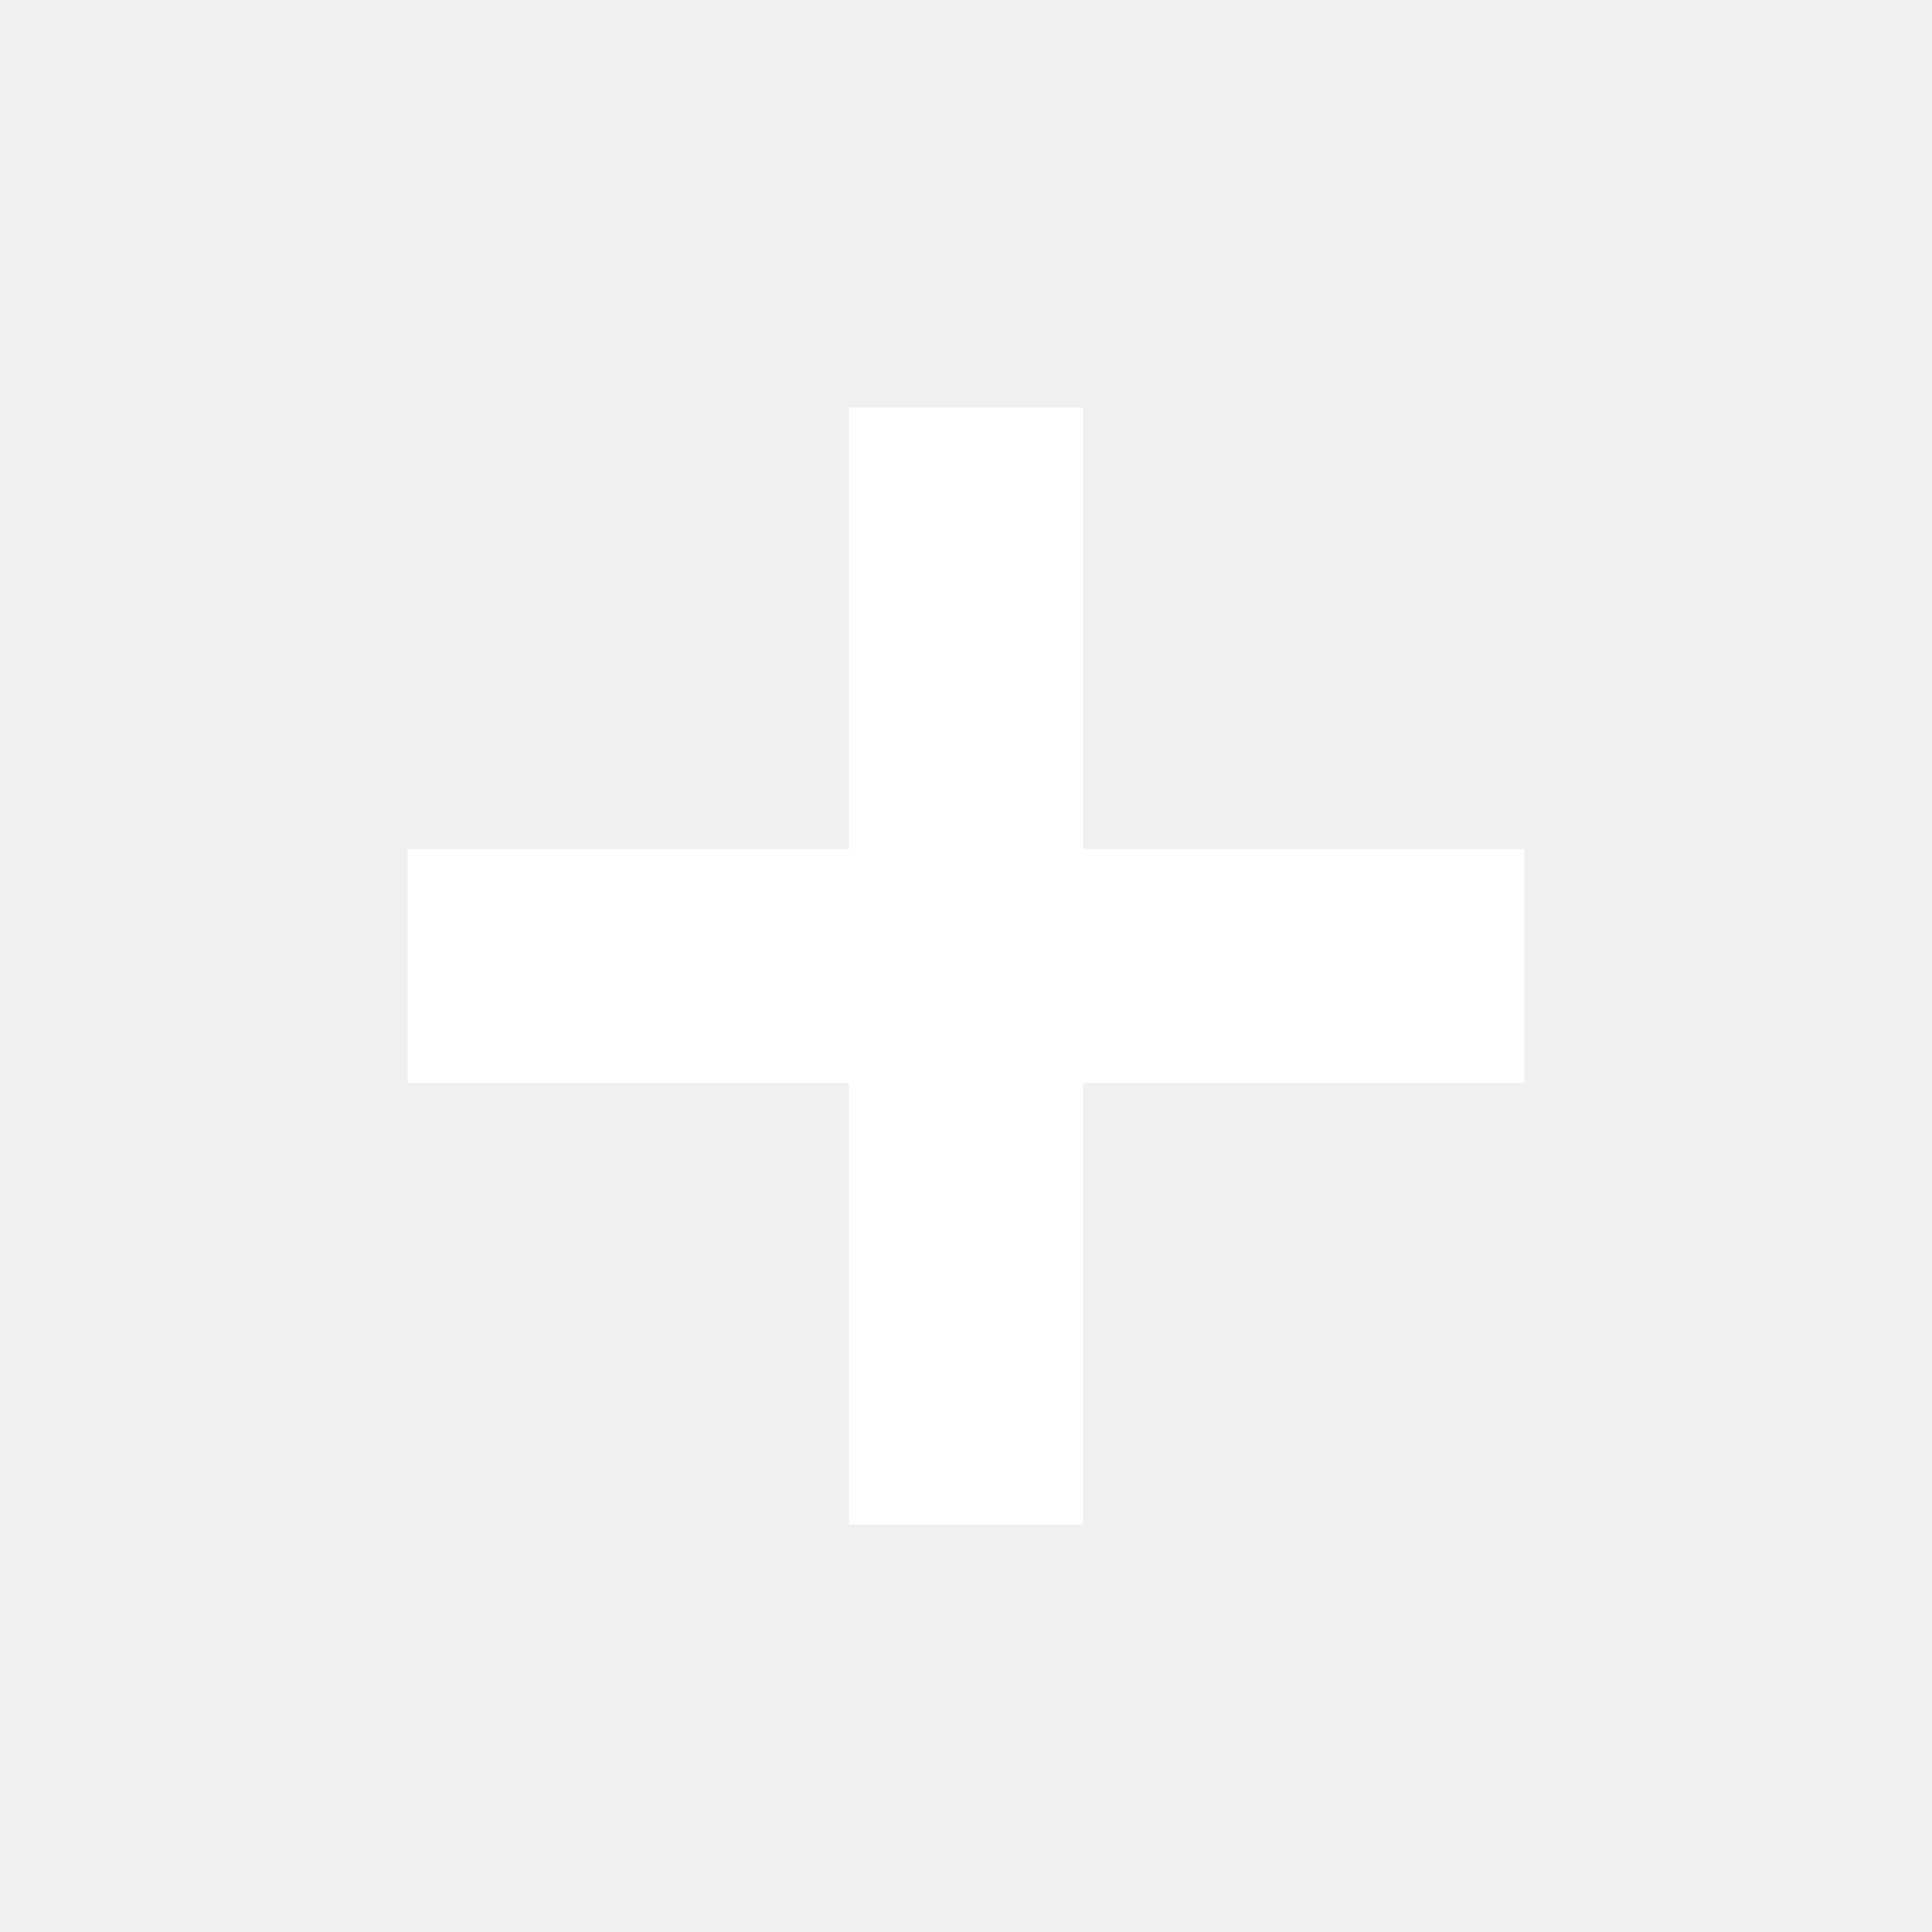
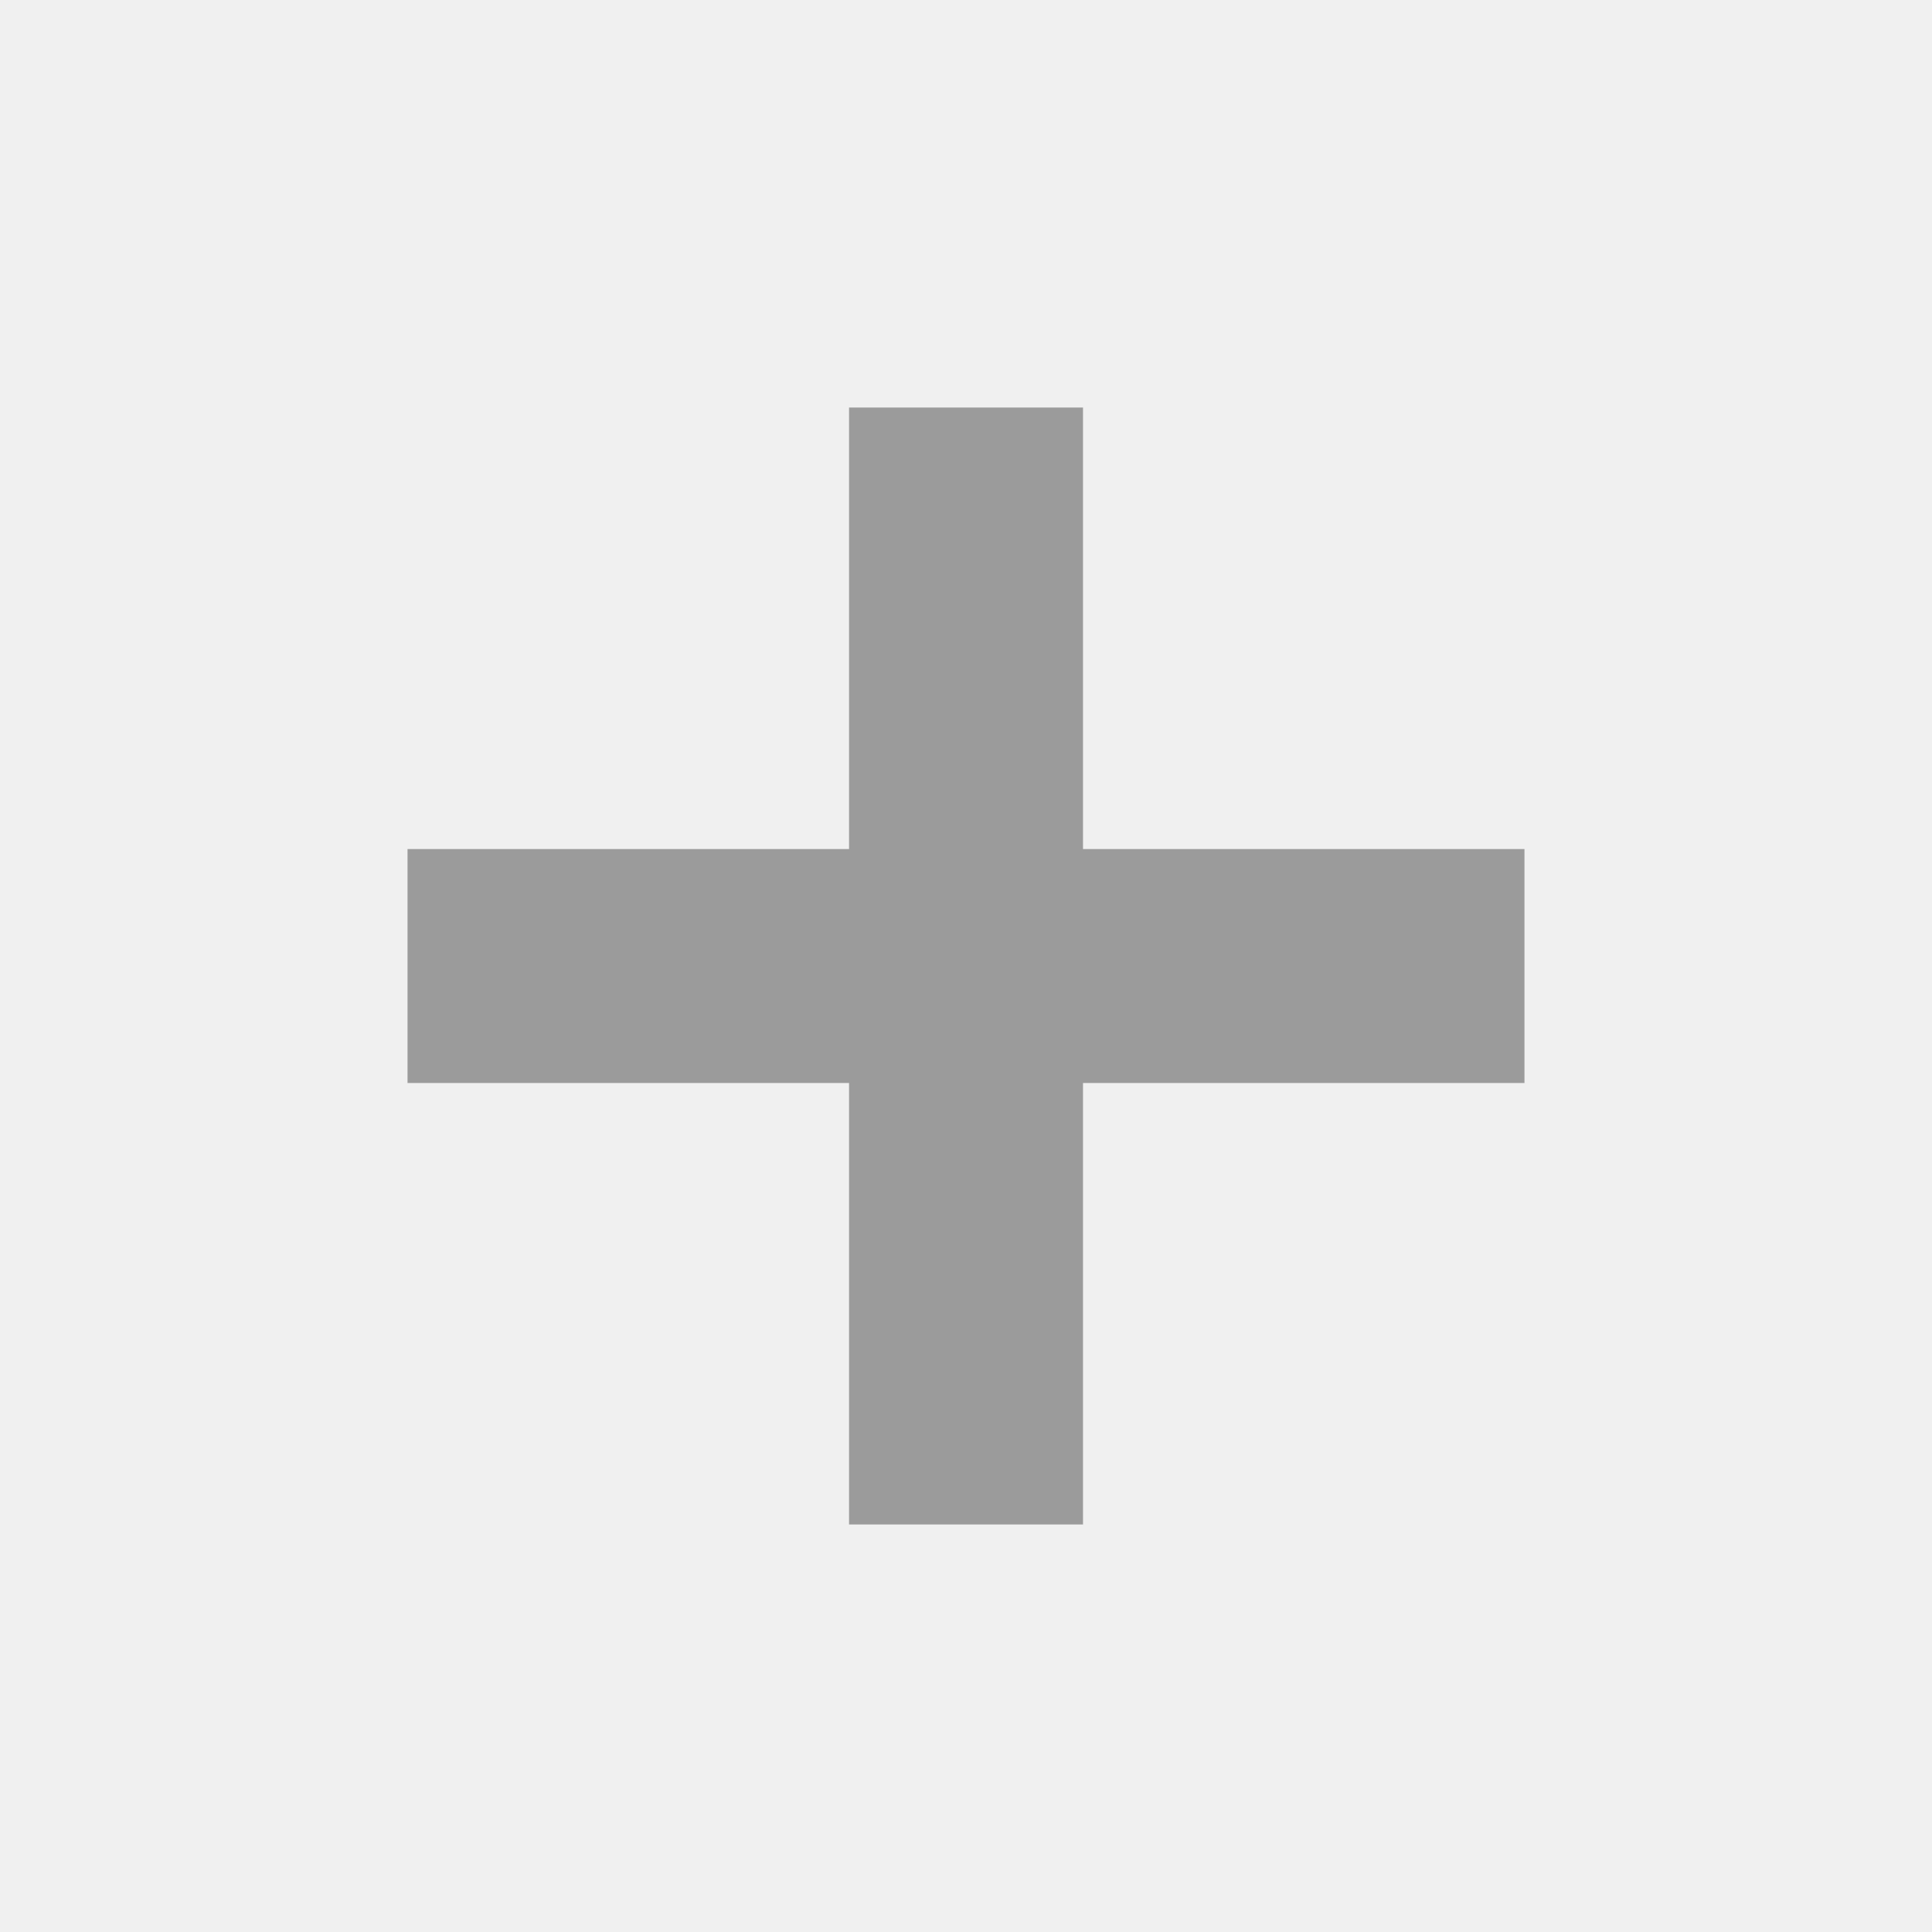
<svg xmlns="http://www.w3.org/2000/svg" version="1.1" id="Layer_1" x="0px" y="0px" width="32px" height="32px" viewBox="0 0 32 32" enable-background="new 0 0 32 32" xml:space="preserve">
-   <path fill="#FFFFFF" d="M32,32H0" />
-   <rect x="6.75" y="14.063" fill="#FFFFFF" width="18.5" height="3.875" />
-   <path fill="none" d="M38.375,27.063h-32v-32h32" />
-   <rect x="14.063" y="6.75" fill="#FFFFFF" width="3.875" height="18.5" />
+   <path opacity="0.75" fill="#7F7F7F" d="M6.75,14.063h18.5v3.875H6.75V14.063z M14.063,6.75h3.875v18.5h-3.875V6.75z" />
</svg>
